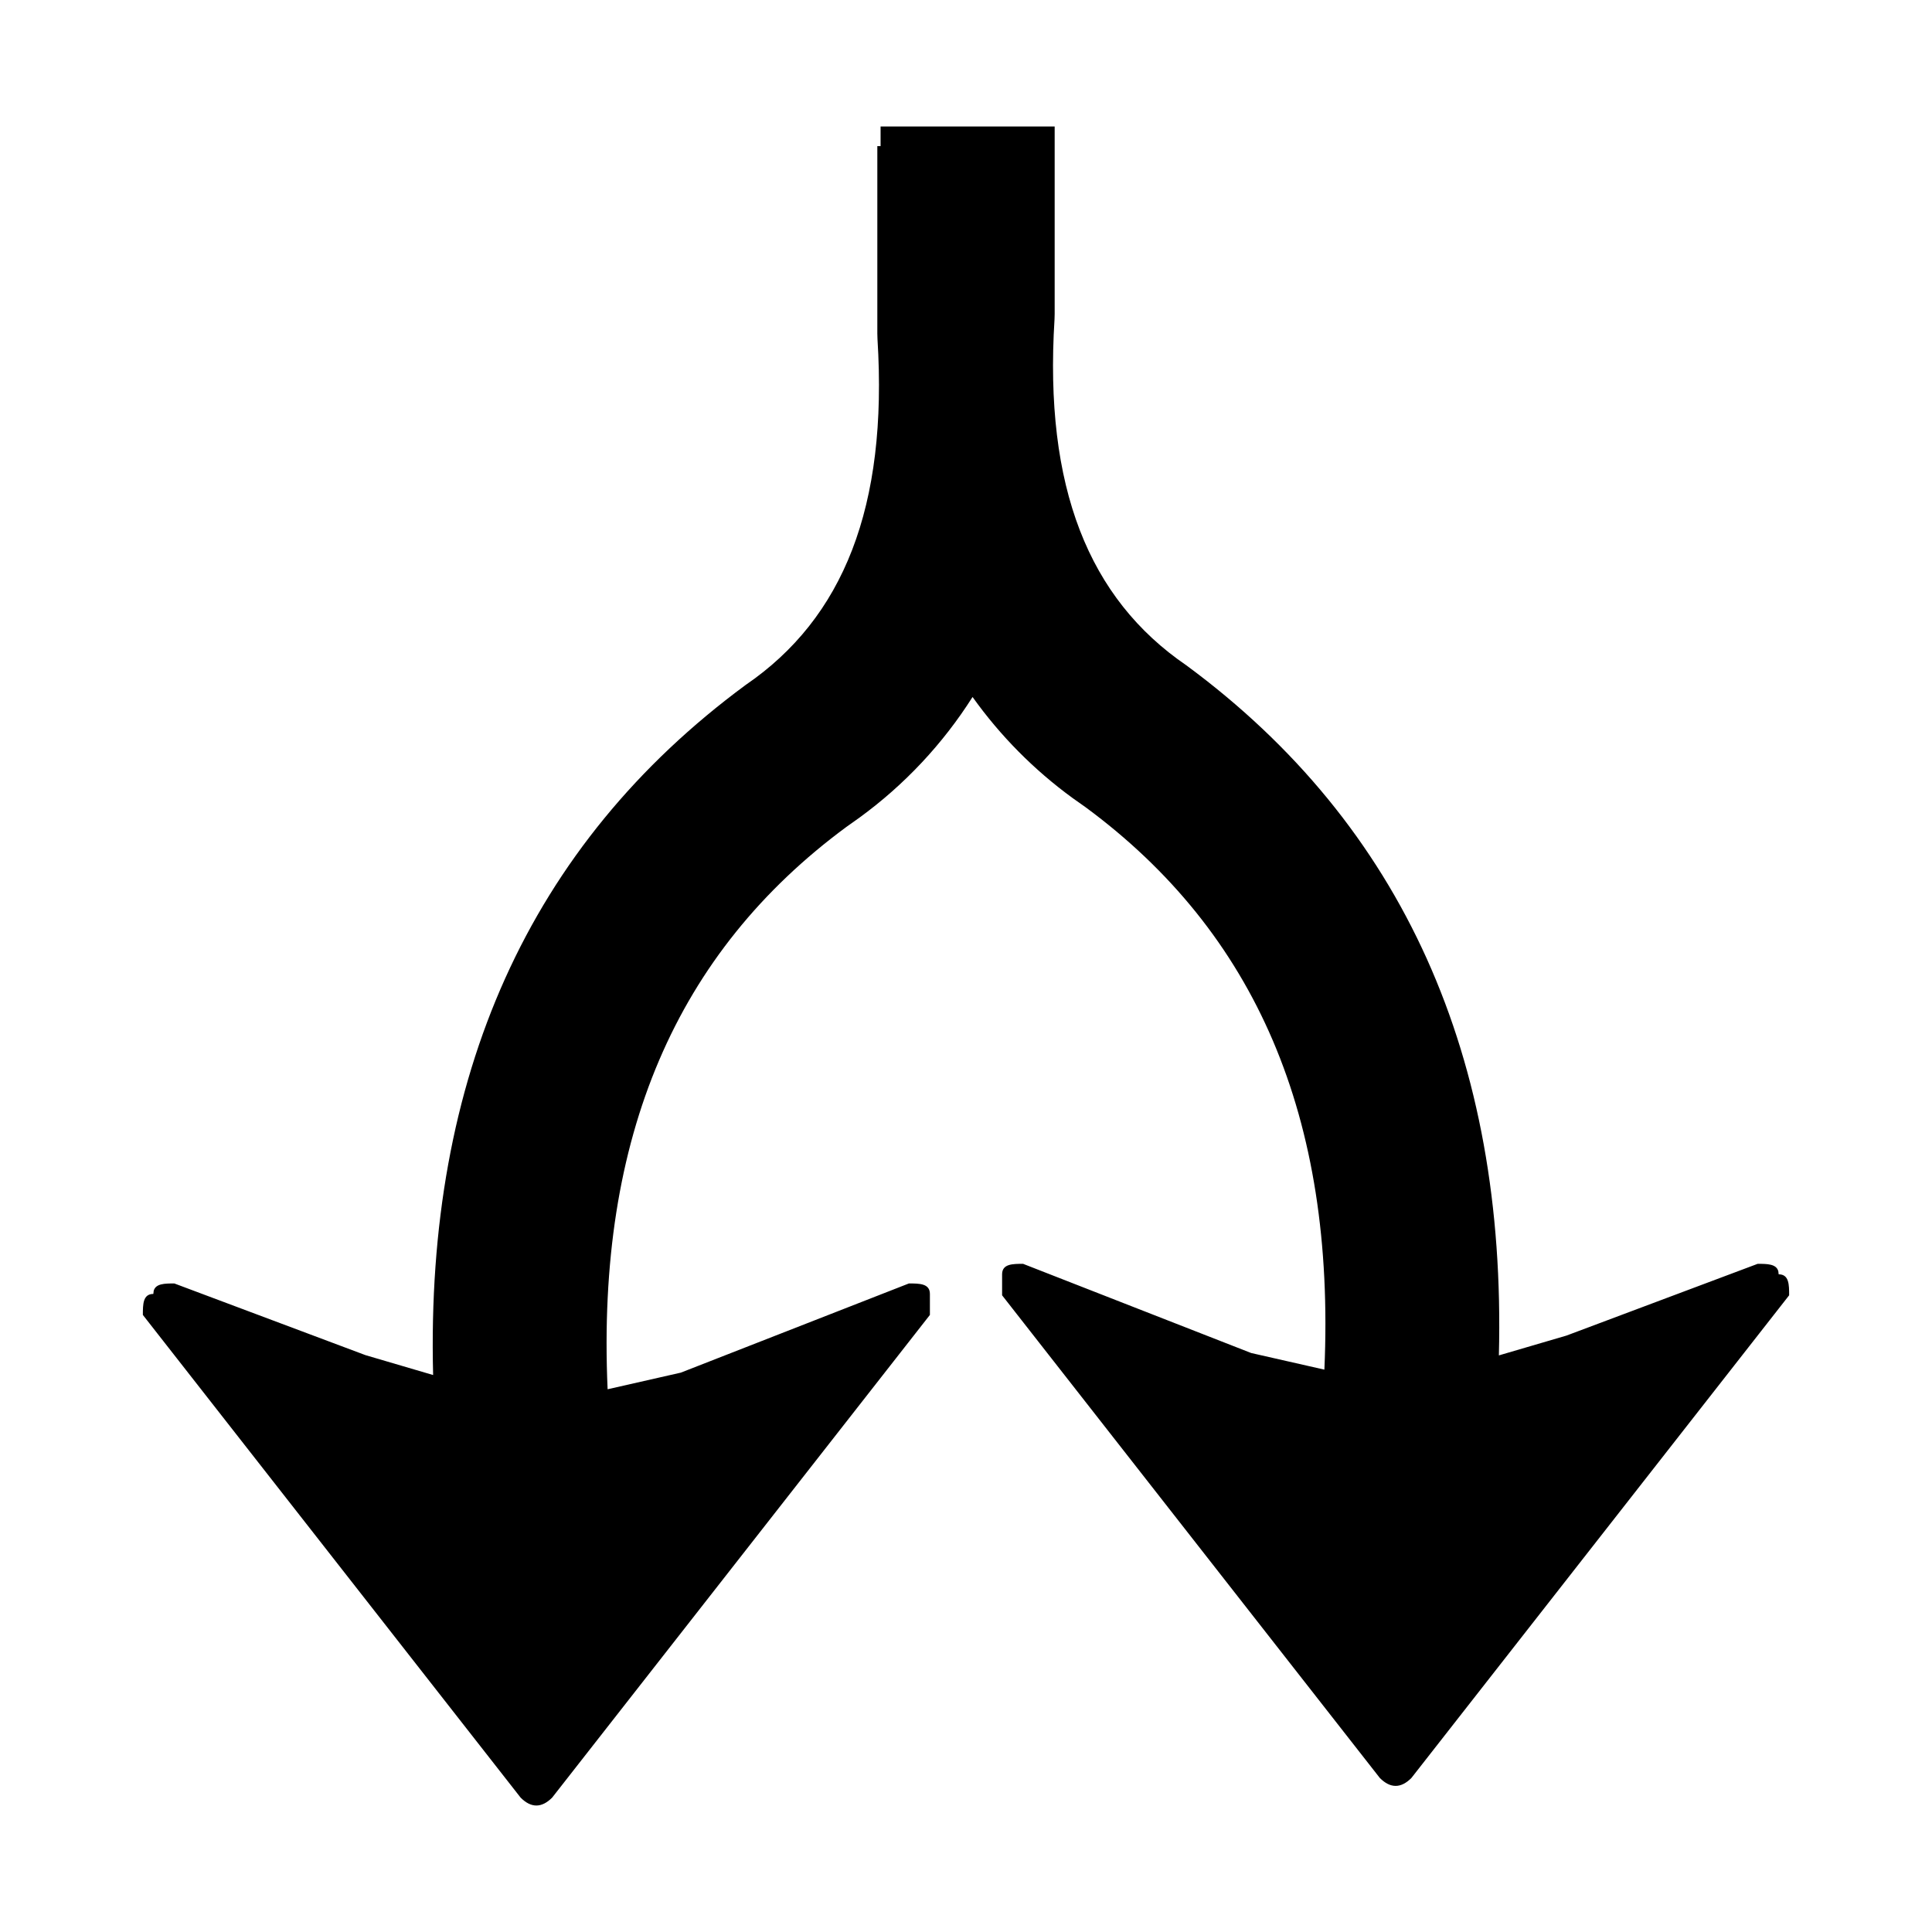
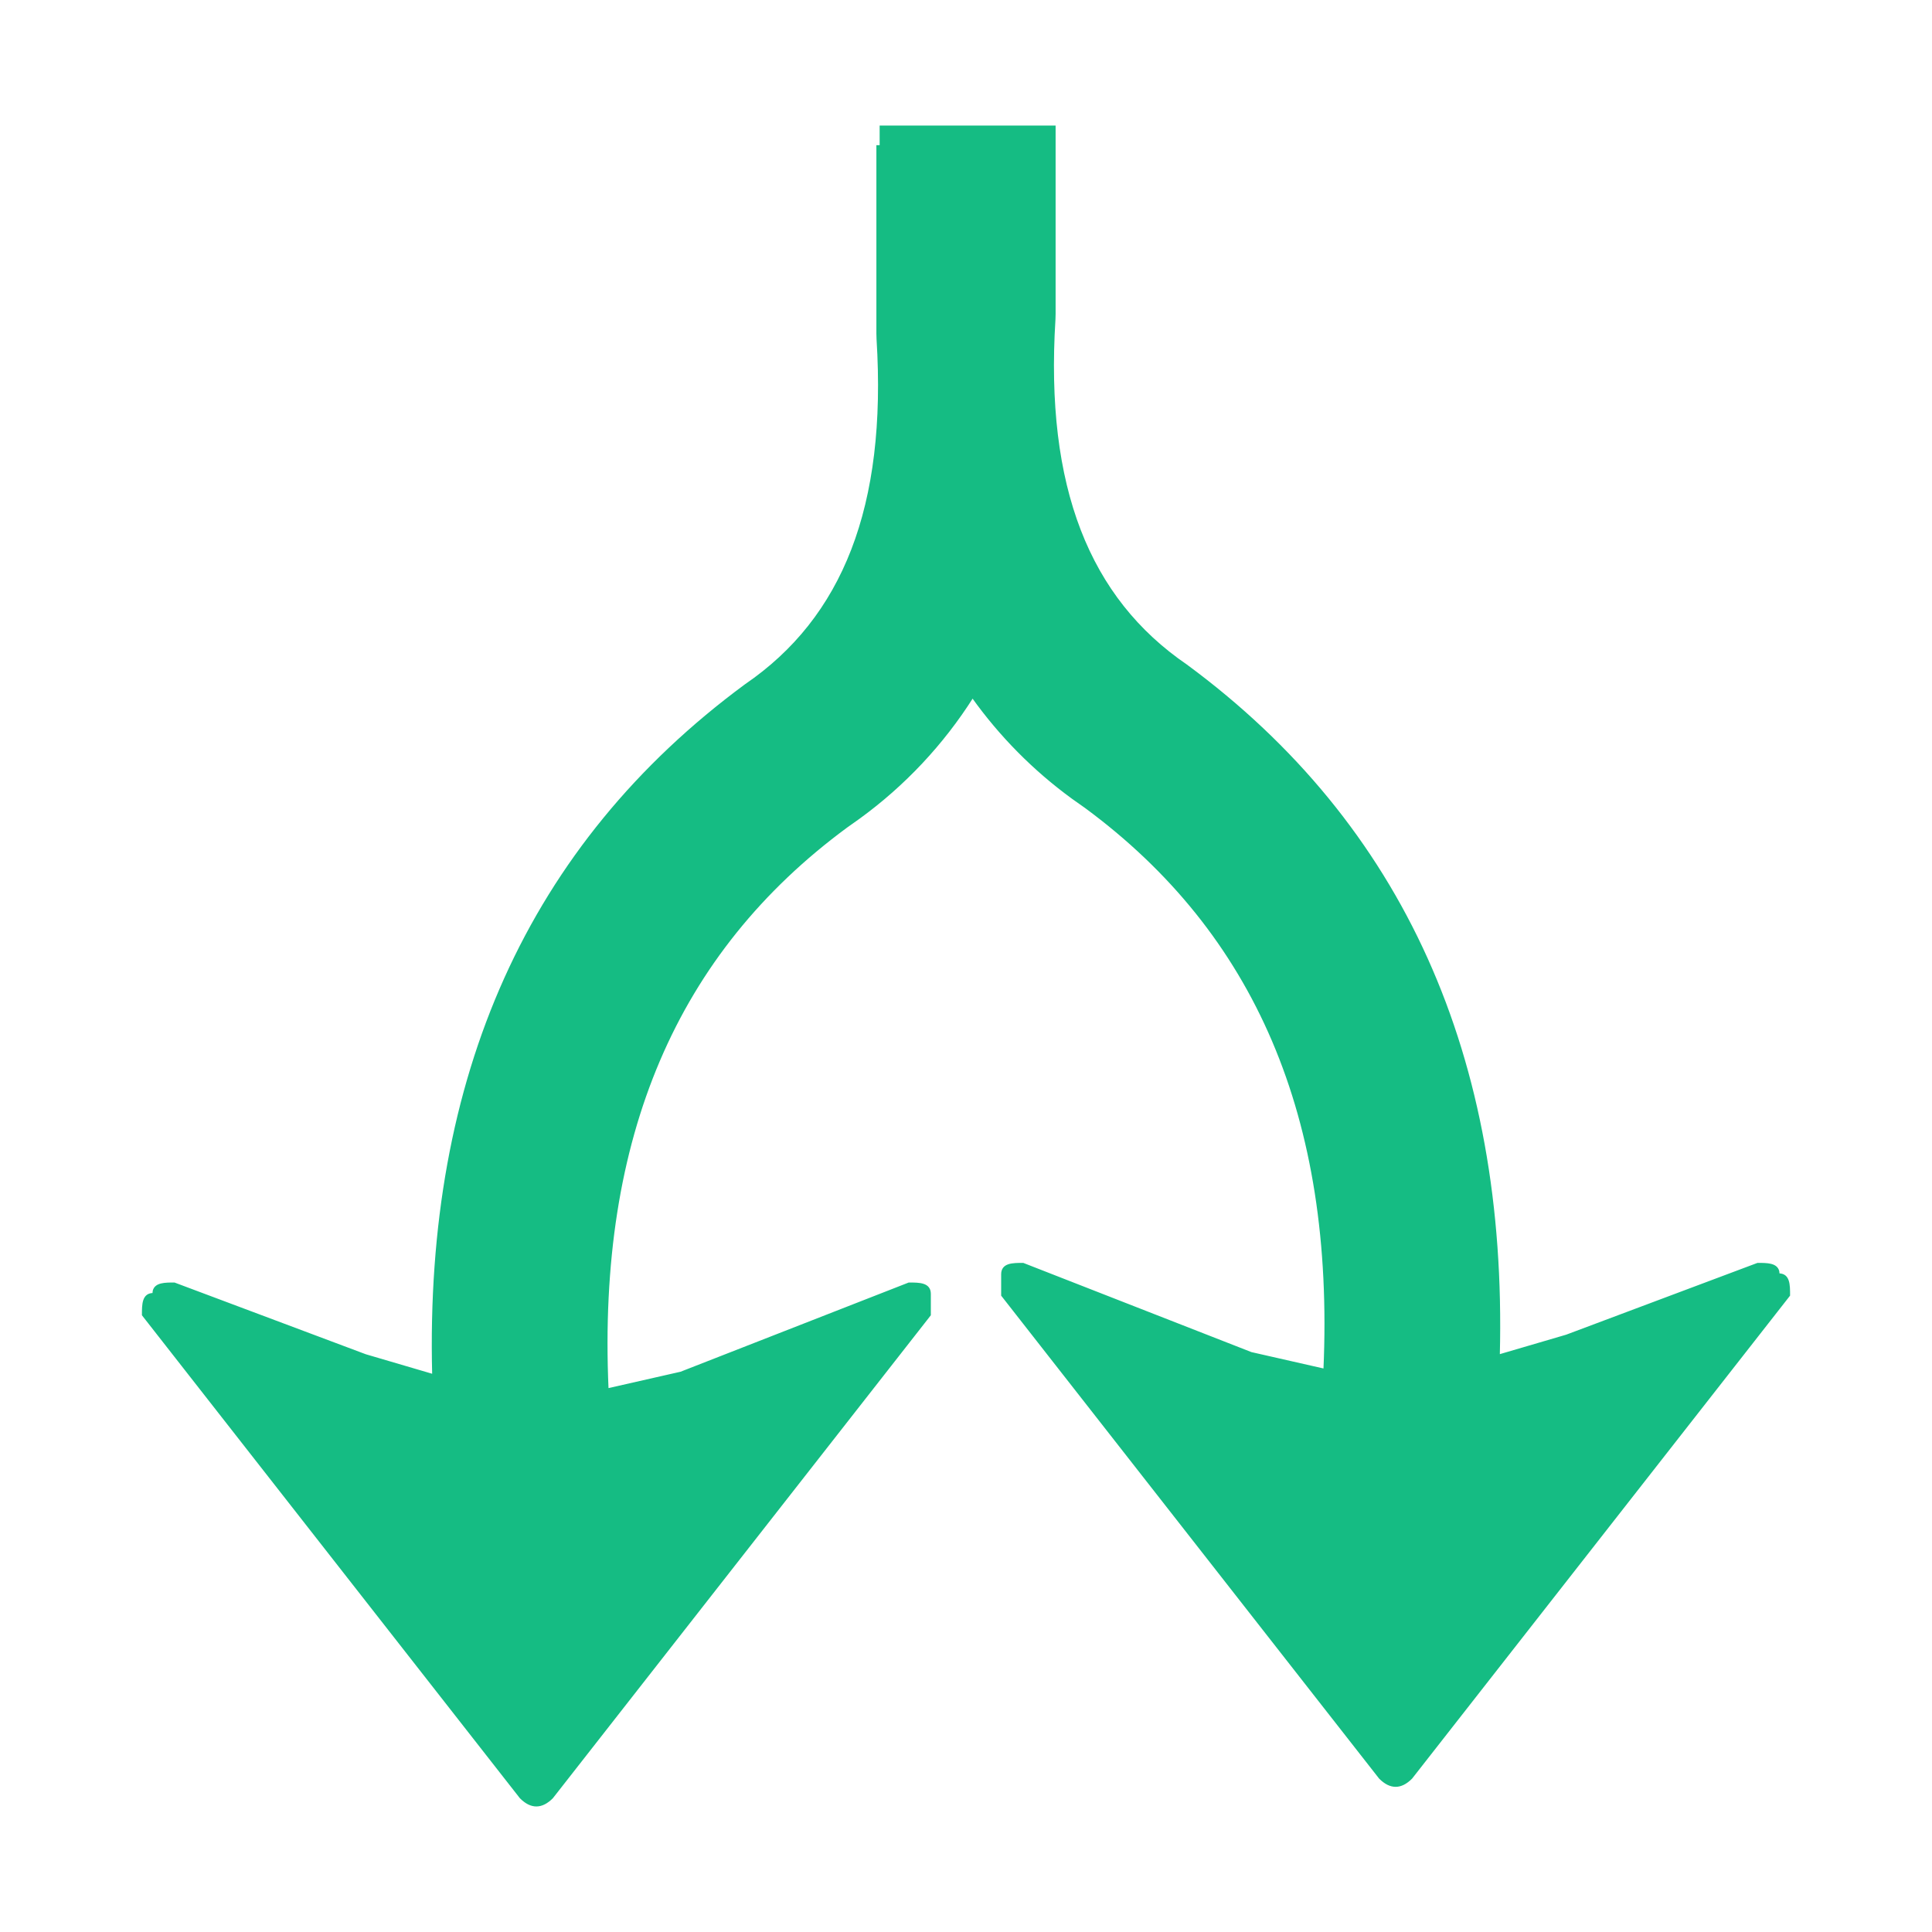
<svg xmlns="http://www.w3.org/2000/svg" width="128" height="128" viewBox="0 0 1024 1024" version="1.1">
-   <path fill="currentColor" d="M558.996 67.045v99.355l-0.081 2.883c-5.551 88.98 18.055 147.941 69.901 183.377 114.904 84.723 169.634 207.953 165.619 365.73l35.84-10.509 101.322-38.023c4.958 0 9.89 0 10.941 3.907l0.189 1.644c5.551 0 5.551 5.551 5.551 11.129l-200.219 255.838c-5.551 5.578-11.129 5.578-16.707 0l-200.219-255.838v-11.129c0-5.551 5.578-5.551 11.129-5.551l120.886 47.266 38.804 8.812c5.928-133.848-36.487-231.64-126.572-298.092l-6.899-4.877a235.52 235.52 0 0 1-53.005-53.544 234.334 234.334 0 0 1-59.958 63.946l-6.899 4.904c-90.085 66.425-132.5 164.217-126.572 298.065l38.804-8.812 120.886-47.266c5.551 0 11.129 0 11.129 5.551v11.129l-200.219 255.838c-5.578 5.578-11.156 5.578-16.707 0l-200.219-255.838c0-5.578 0-11.129 5.551-11.129l0.189-1.644c1.051-3.907 5.982-3.907 10.941-3.907l101.322 37.996 35.84 10.536c-4.042-157.777 50.715-281.007 165.619-365.73 51.847-35.463 75.453-94.397 69.901-183.377l-0.081-2.883V77.447h1.725v-10.402h92.268z" p-id="7958" />
+   <path fill="#15bc83" stroke="#15bc83" d="M558.996 67.045v99.355l-0.081 2.883c-5.551 88.98 18.055 147.941 69.901 183.377 114.904 84.723 169.634 207.953 165.619 365.73l35.84-10.509 101.322-38.023c4.958 0 9.89 0 10.941 3.907l0.189 1.644c5.551 0 5.551 5.551 5.551 11.129l-200.219 255.838c-5.551 5.578-11.129 5.578-16.707 0l-200.219-255.838v-11.129c0-5.551 5.578-5.551 11.129-5.551l120.886 47.266 38.804 8.812c5.928-133.848-36.487-231.64-126.572-298.092l-6.899-4.877a235.52 235.52 0 0 1-53.005-53.544 234.334 234.334 0 0 1-59.958 63.946l-6.899 4.904c-90.085 66.425-132.5 164.217-126.572 298.065l38.804-8.812 120.886-47.266c5.551 0 11.129 0 11.129 5.551v11.129l-200.219 255.838c-5.578 5.578-11.156 5.578-16.707 0l-200.219-255.838c0-5.578 0-11.129 5.551-11.129l0.189-1.644c1.051-3.907 5.982-3.907 10.941-3.907l101.322 37.996 35.84 10.536c-4.042-157.777 50.715-281.007 165.619-365.73 51.847-35.463 75.453-94.397 69.901-183.377l-0.081-2.883V77.447h1.725v-10.402h92.268z" p-id="7958" />
</svg>
